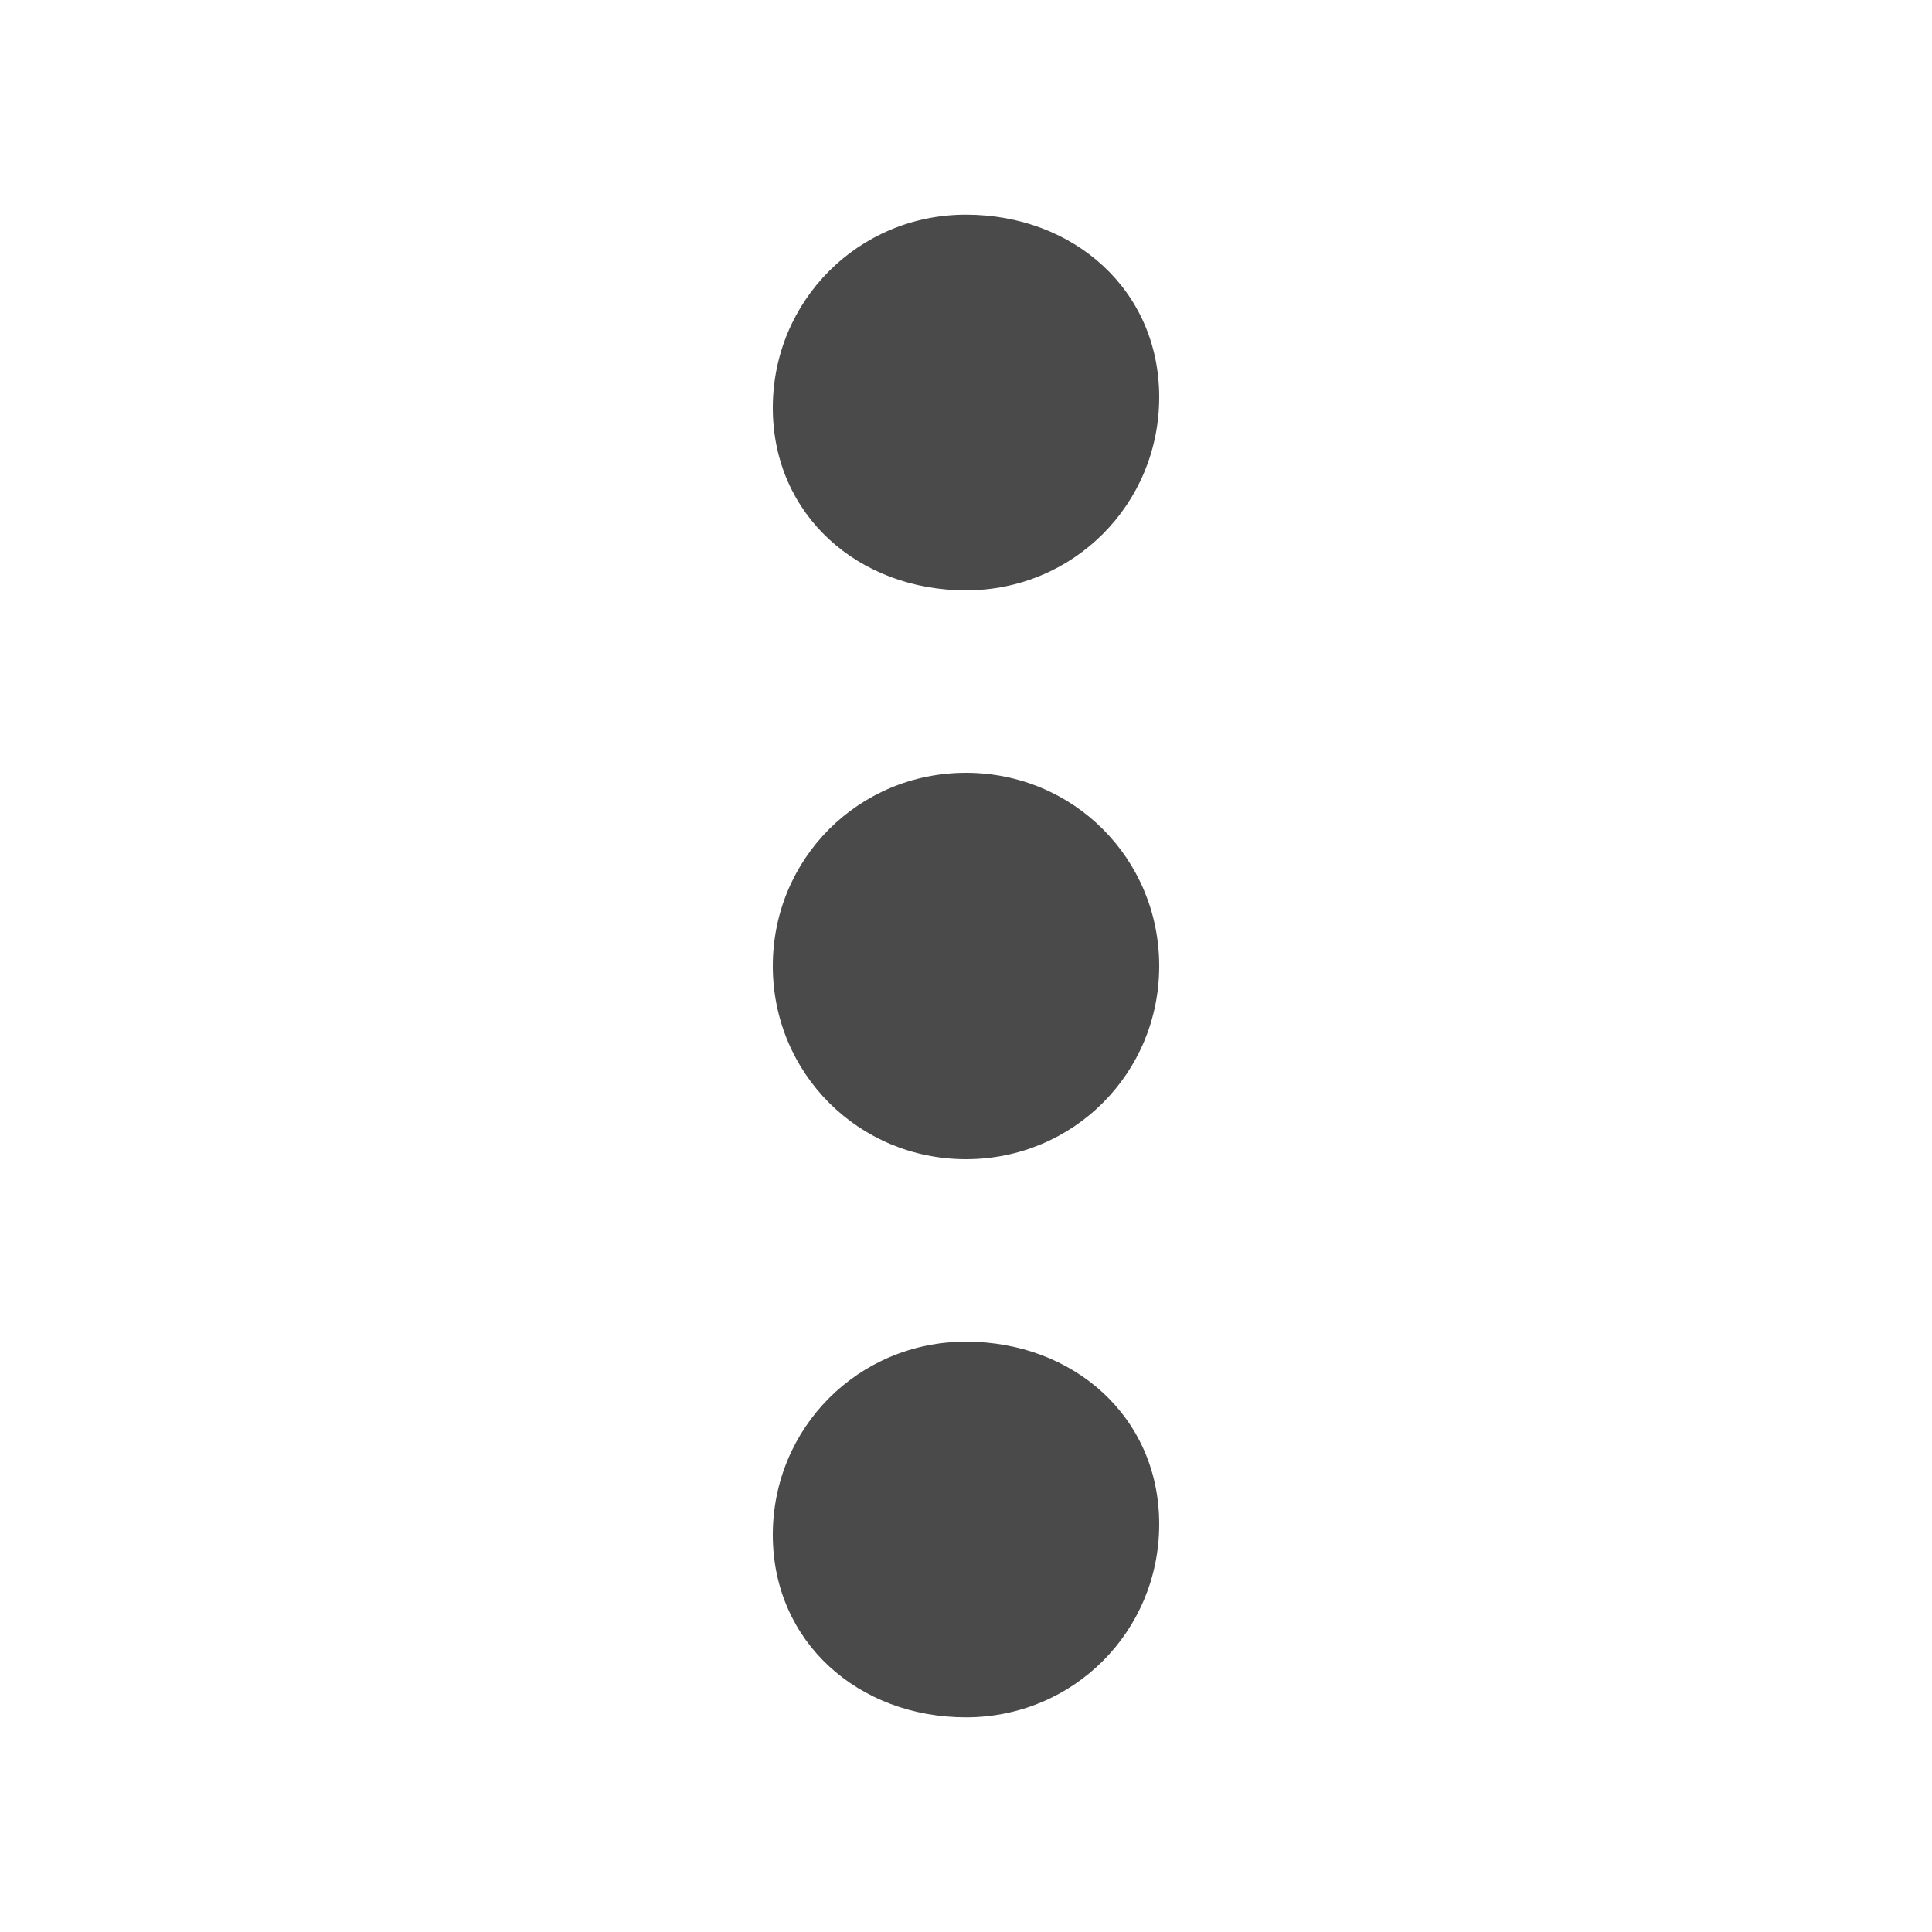
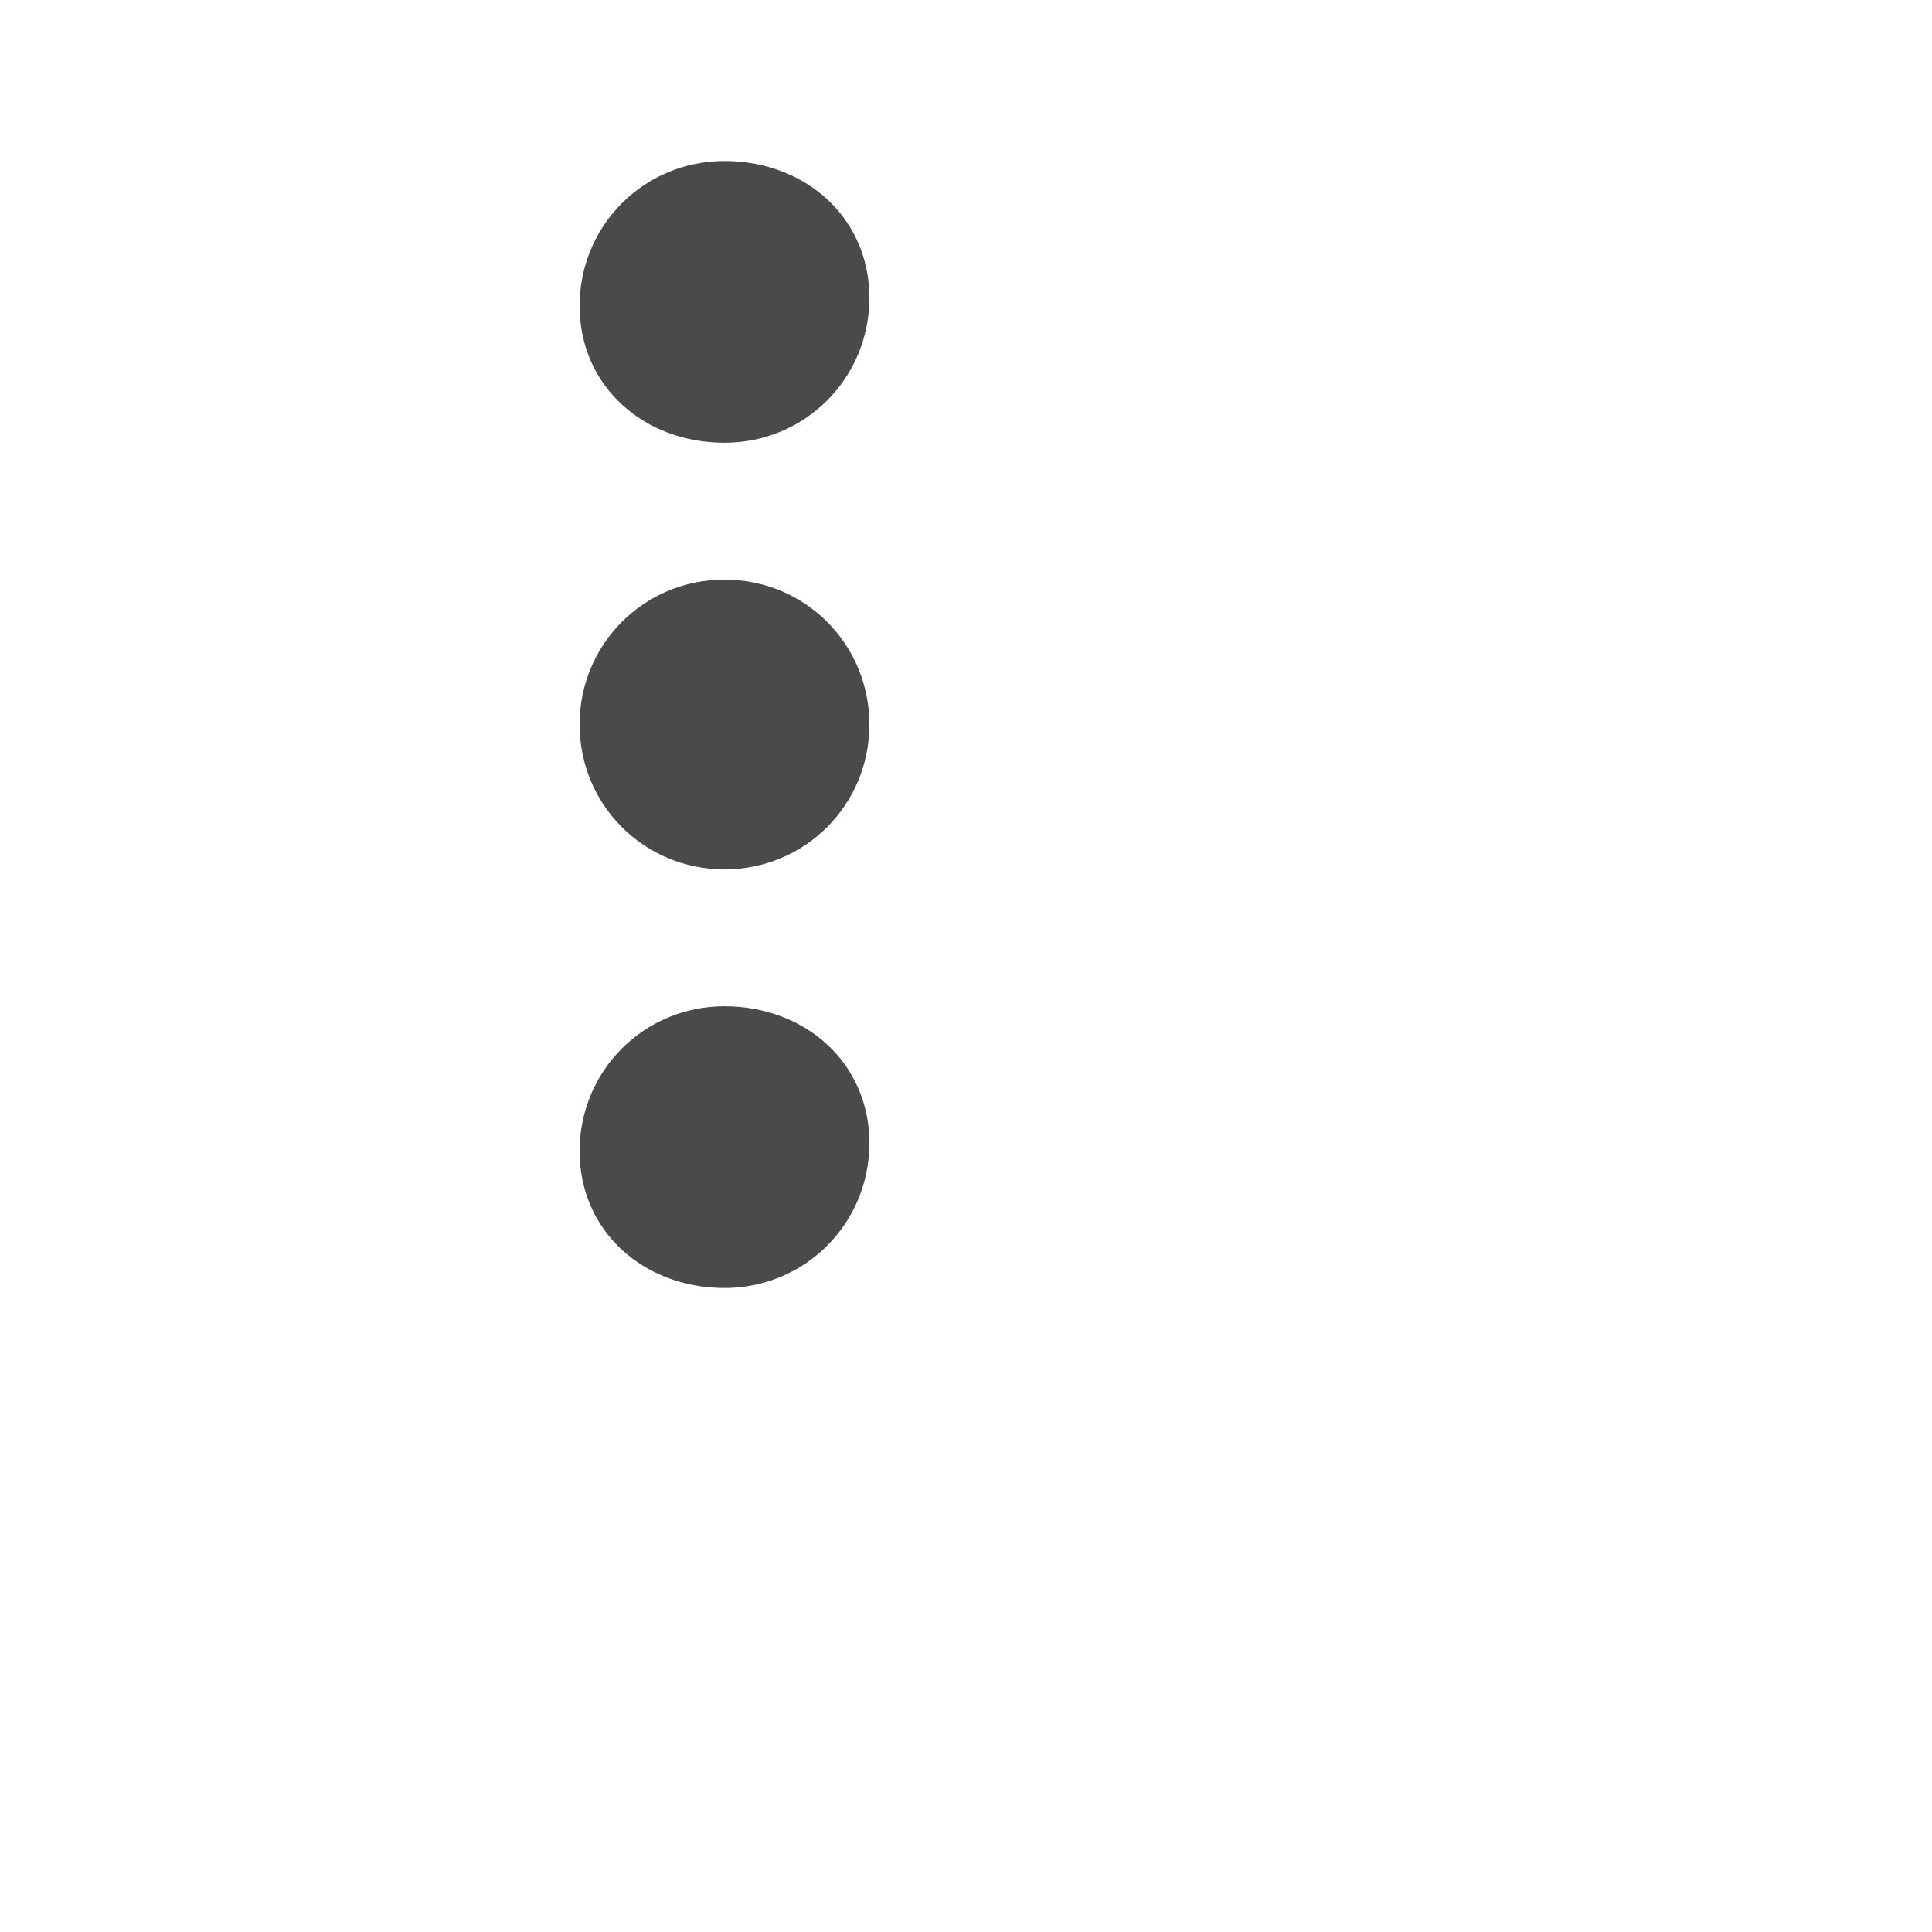
- <svg xmlns="http://www.w3.org/2000/svg" id="Layer_1" xml:space="preserve" version="1.1" y="0px" x="0px" viewBox="0 0 18 18" enable-background="new 0 0 18 18" fill="#4A4A4A">
+ <svg xmlns="http://www.w3.org/2000/svg" width="24" height="24" viewBox="0 0 24 24" fill="#4A4A4A">
  <path d="m9 5.5c1 0 1.8-0.8 1.8-1.8s-0.8-1.7-1.8-1.7-1.8 0.8-1.8 1.8 0.8 1.7 1.8 1.7zm0 1.7c-1 0-1.8 0.8-1.8 1.8s0.8 1.8 1.8 1.8 1.8-0.8 1.8-1.8-0.8-1.8-1.8-1.8zm0 5.3c-1 0-1.8 0.8-1.8 1.8s0.8 1.7 1.8 1.7 1.8-0.8 1.8-1.8-0.8-1.7-1.8-1.7z" />
</svg>
